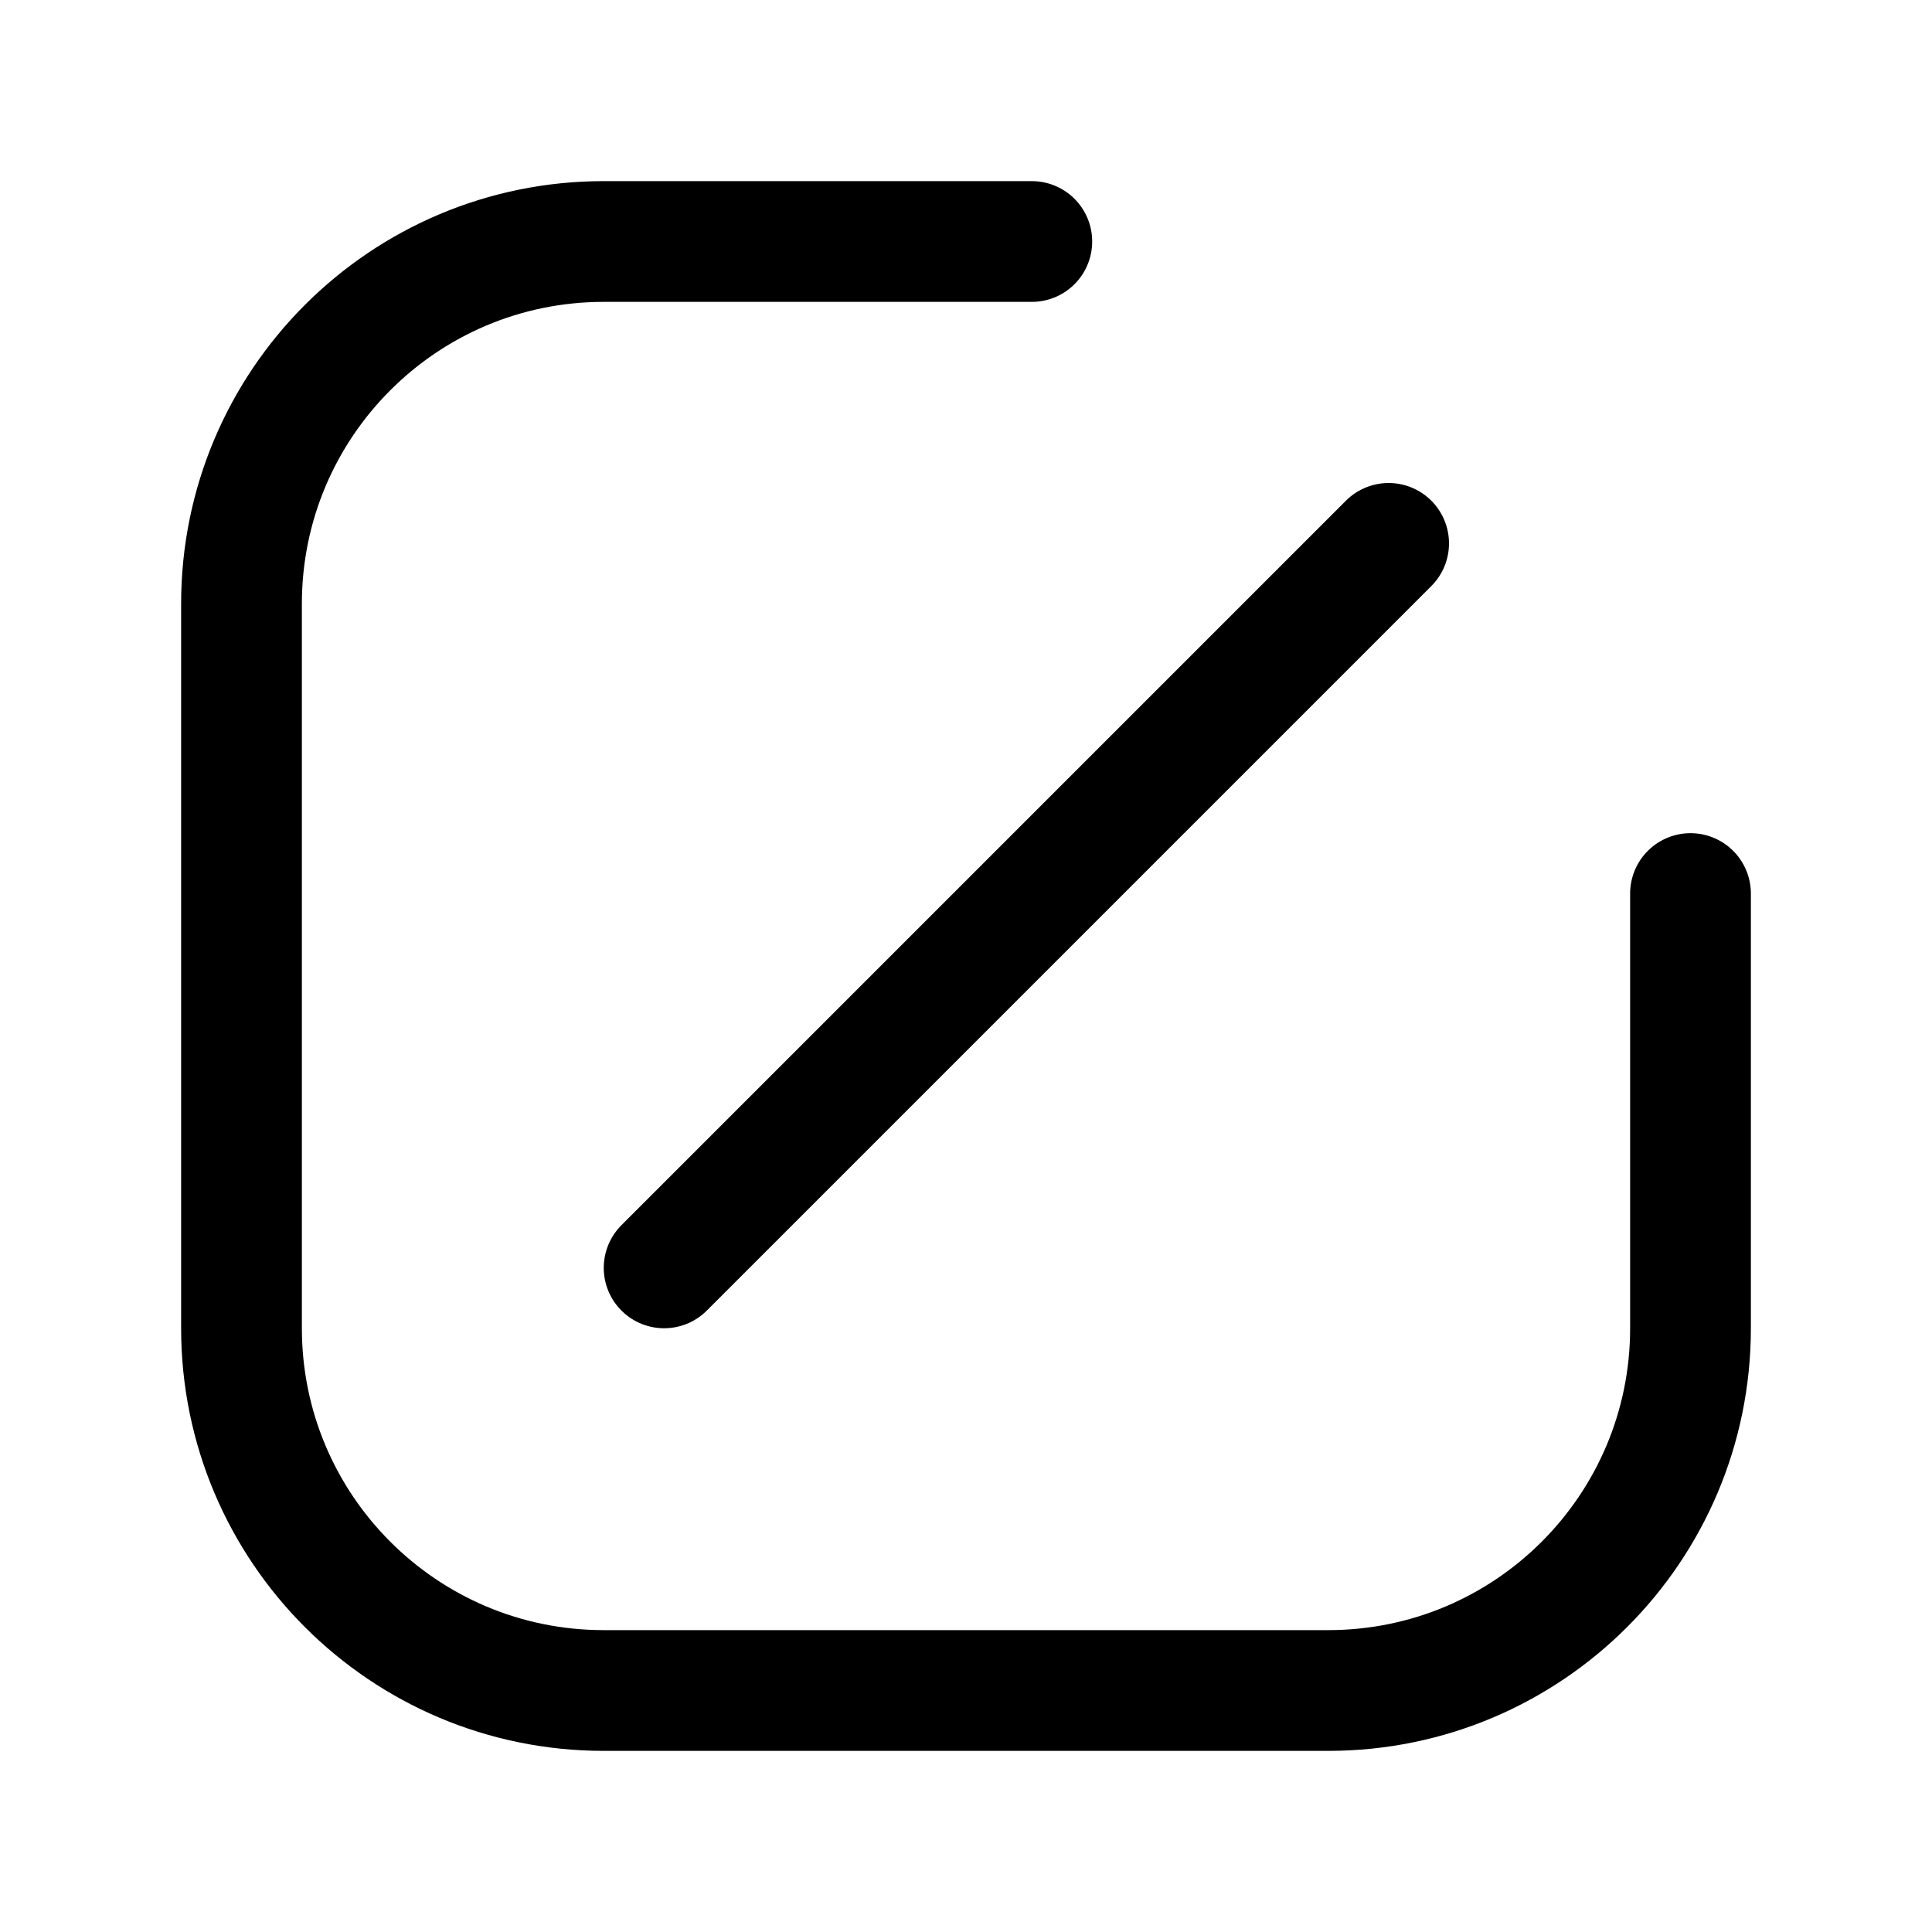
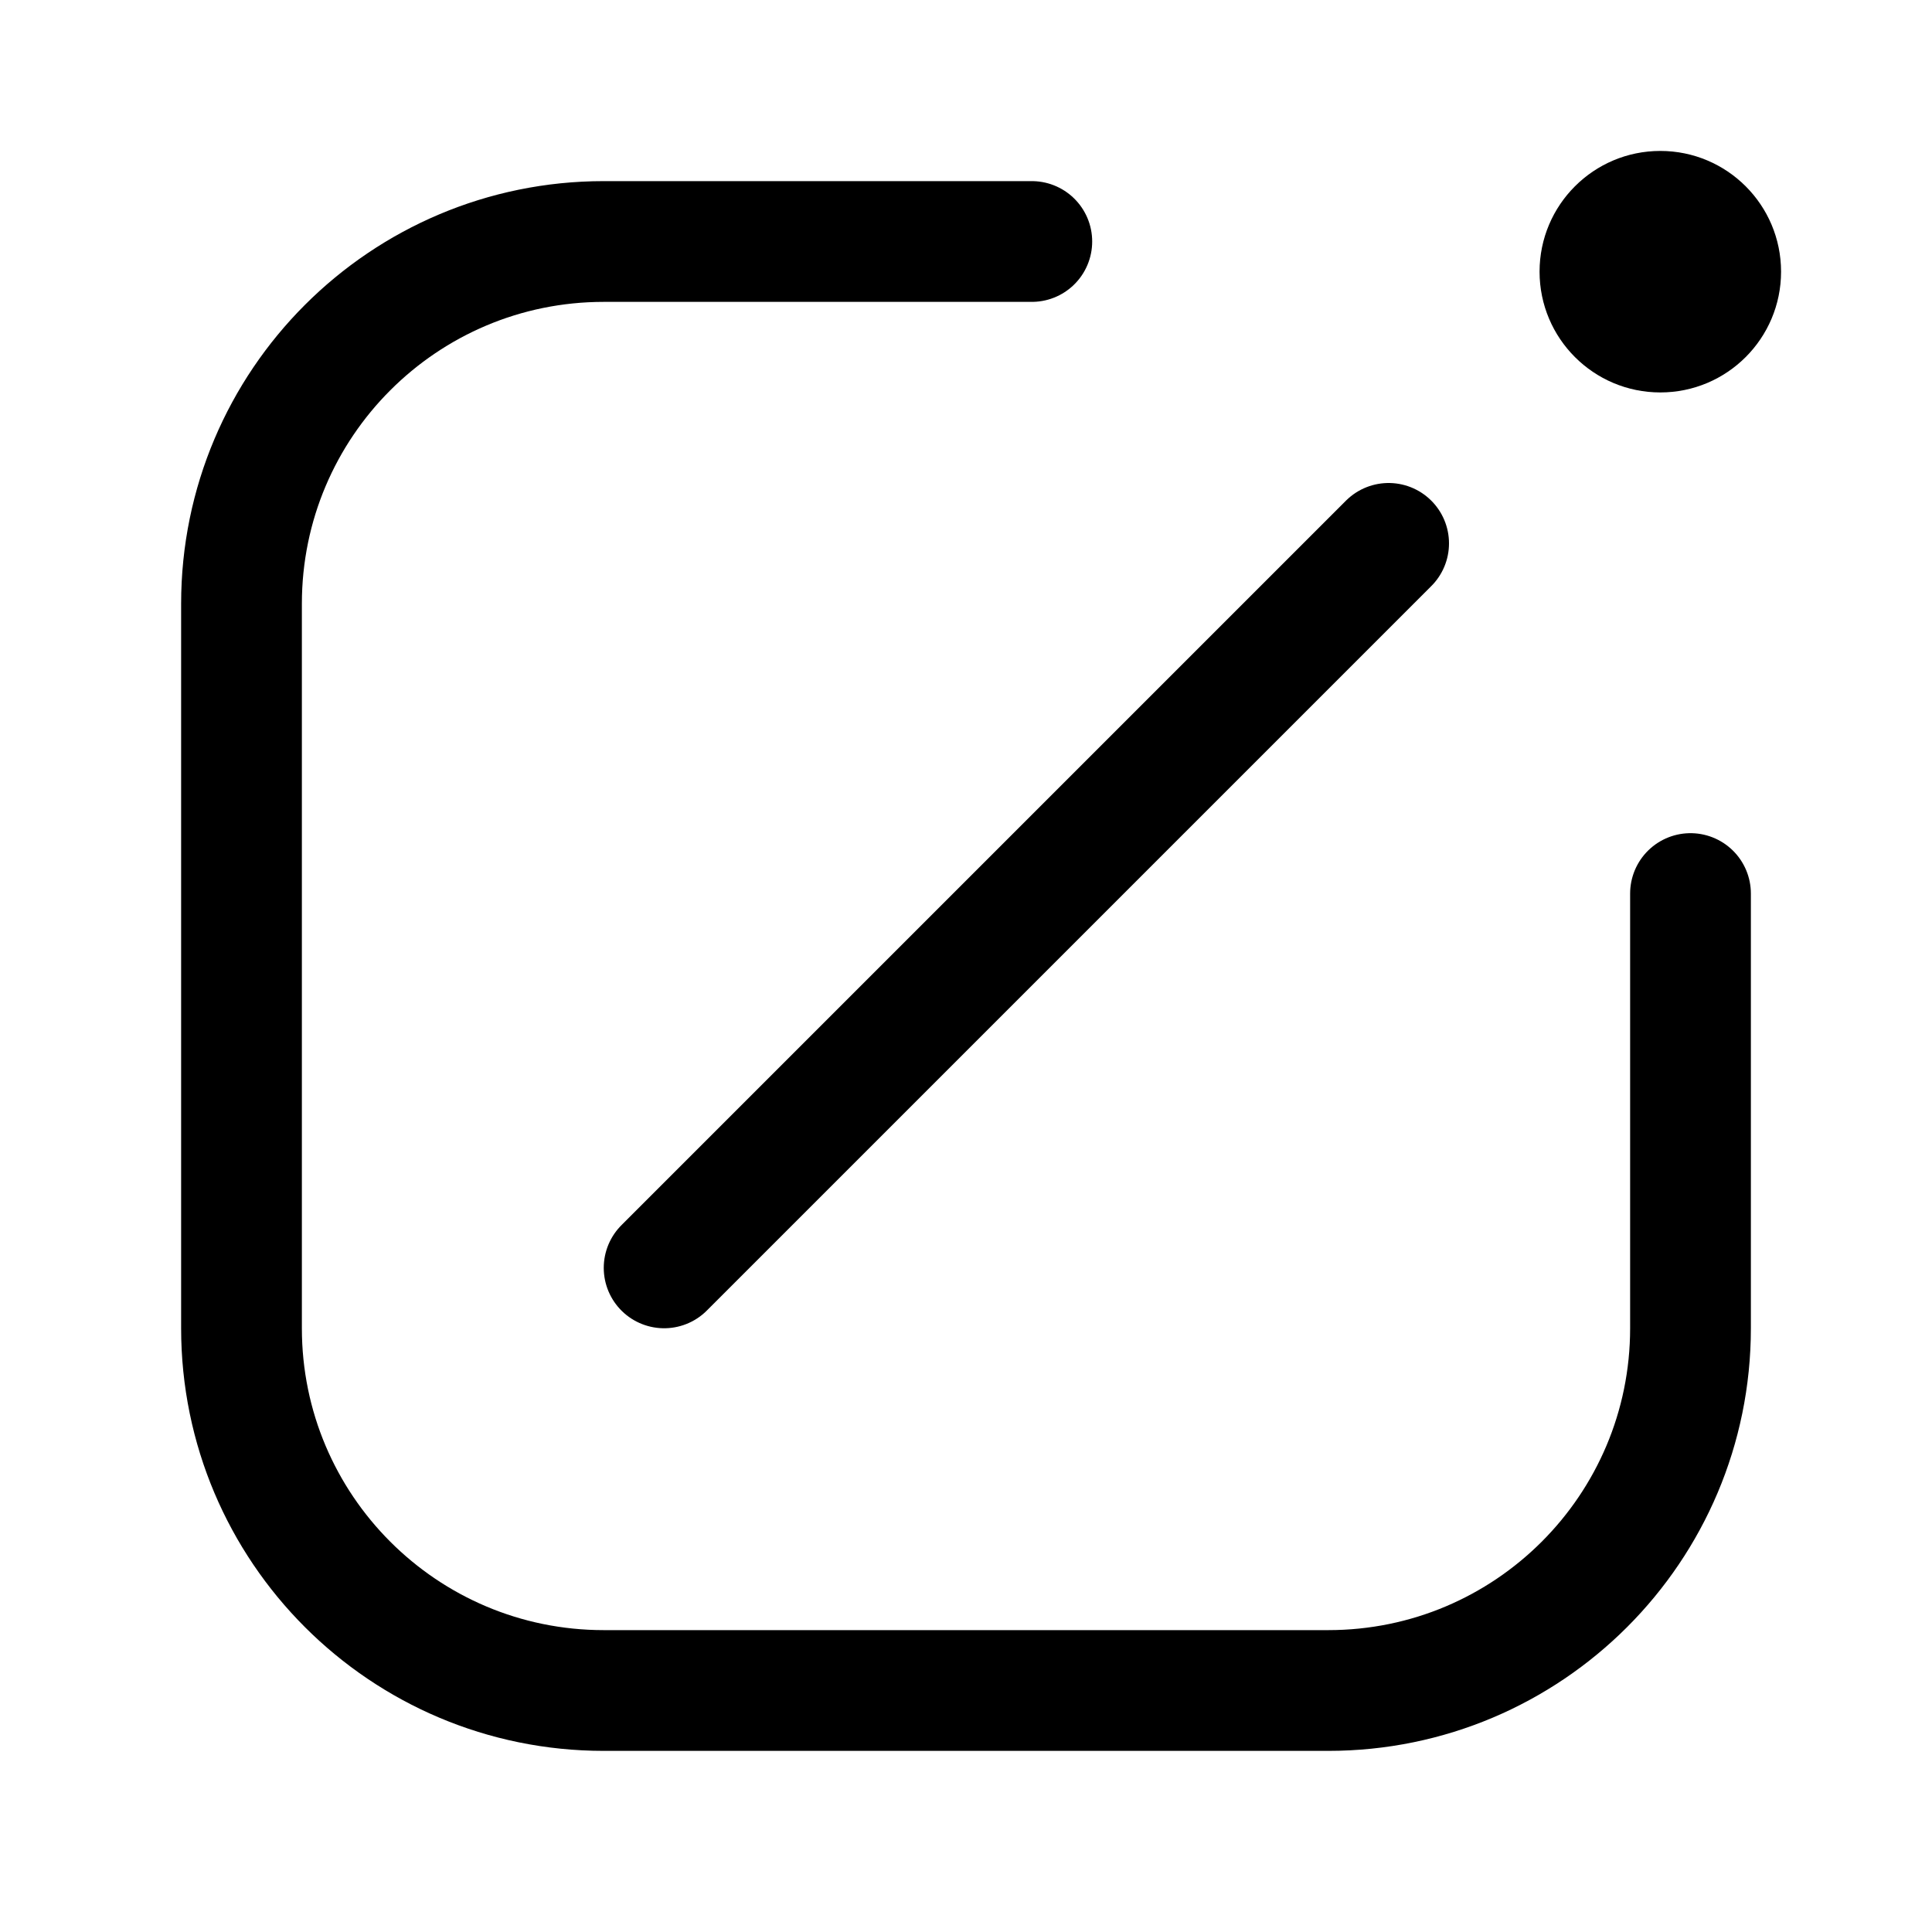
<svg xmlns="http://www.w3.org/2000/svg" viewBox="0 0 16 16" fill="none">
-   <path d="M 8.545 2 L 5 2 C 3.343 2 2 3.343 2 5 L 2 11 C 2 12.657 3.343 14 5 14 L 11 14 C 12.657 14 14 12.657 14 11 L 14 7.4 M 5.5 10.5 L 11.5 4.5" stroke="currentColor" stroke-linecap="round" />
+   <path d="M8.545 2L5 2C3.343 2 2 3.343 2 5L2 11C2 12.657 3.343 14 5 14L11 14C12.657 14 14 12.657 14 11V7.4M5.5 10.5L11.5 4.5" stroke-linecap="round" stroke="currentColor" />
+   <circle cx="13.75" cy="2.25" r="1" fill="currentColor" />
</svg>
